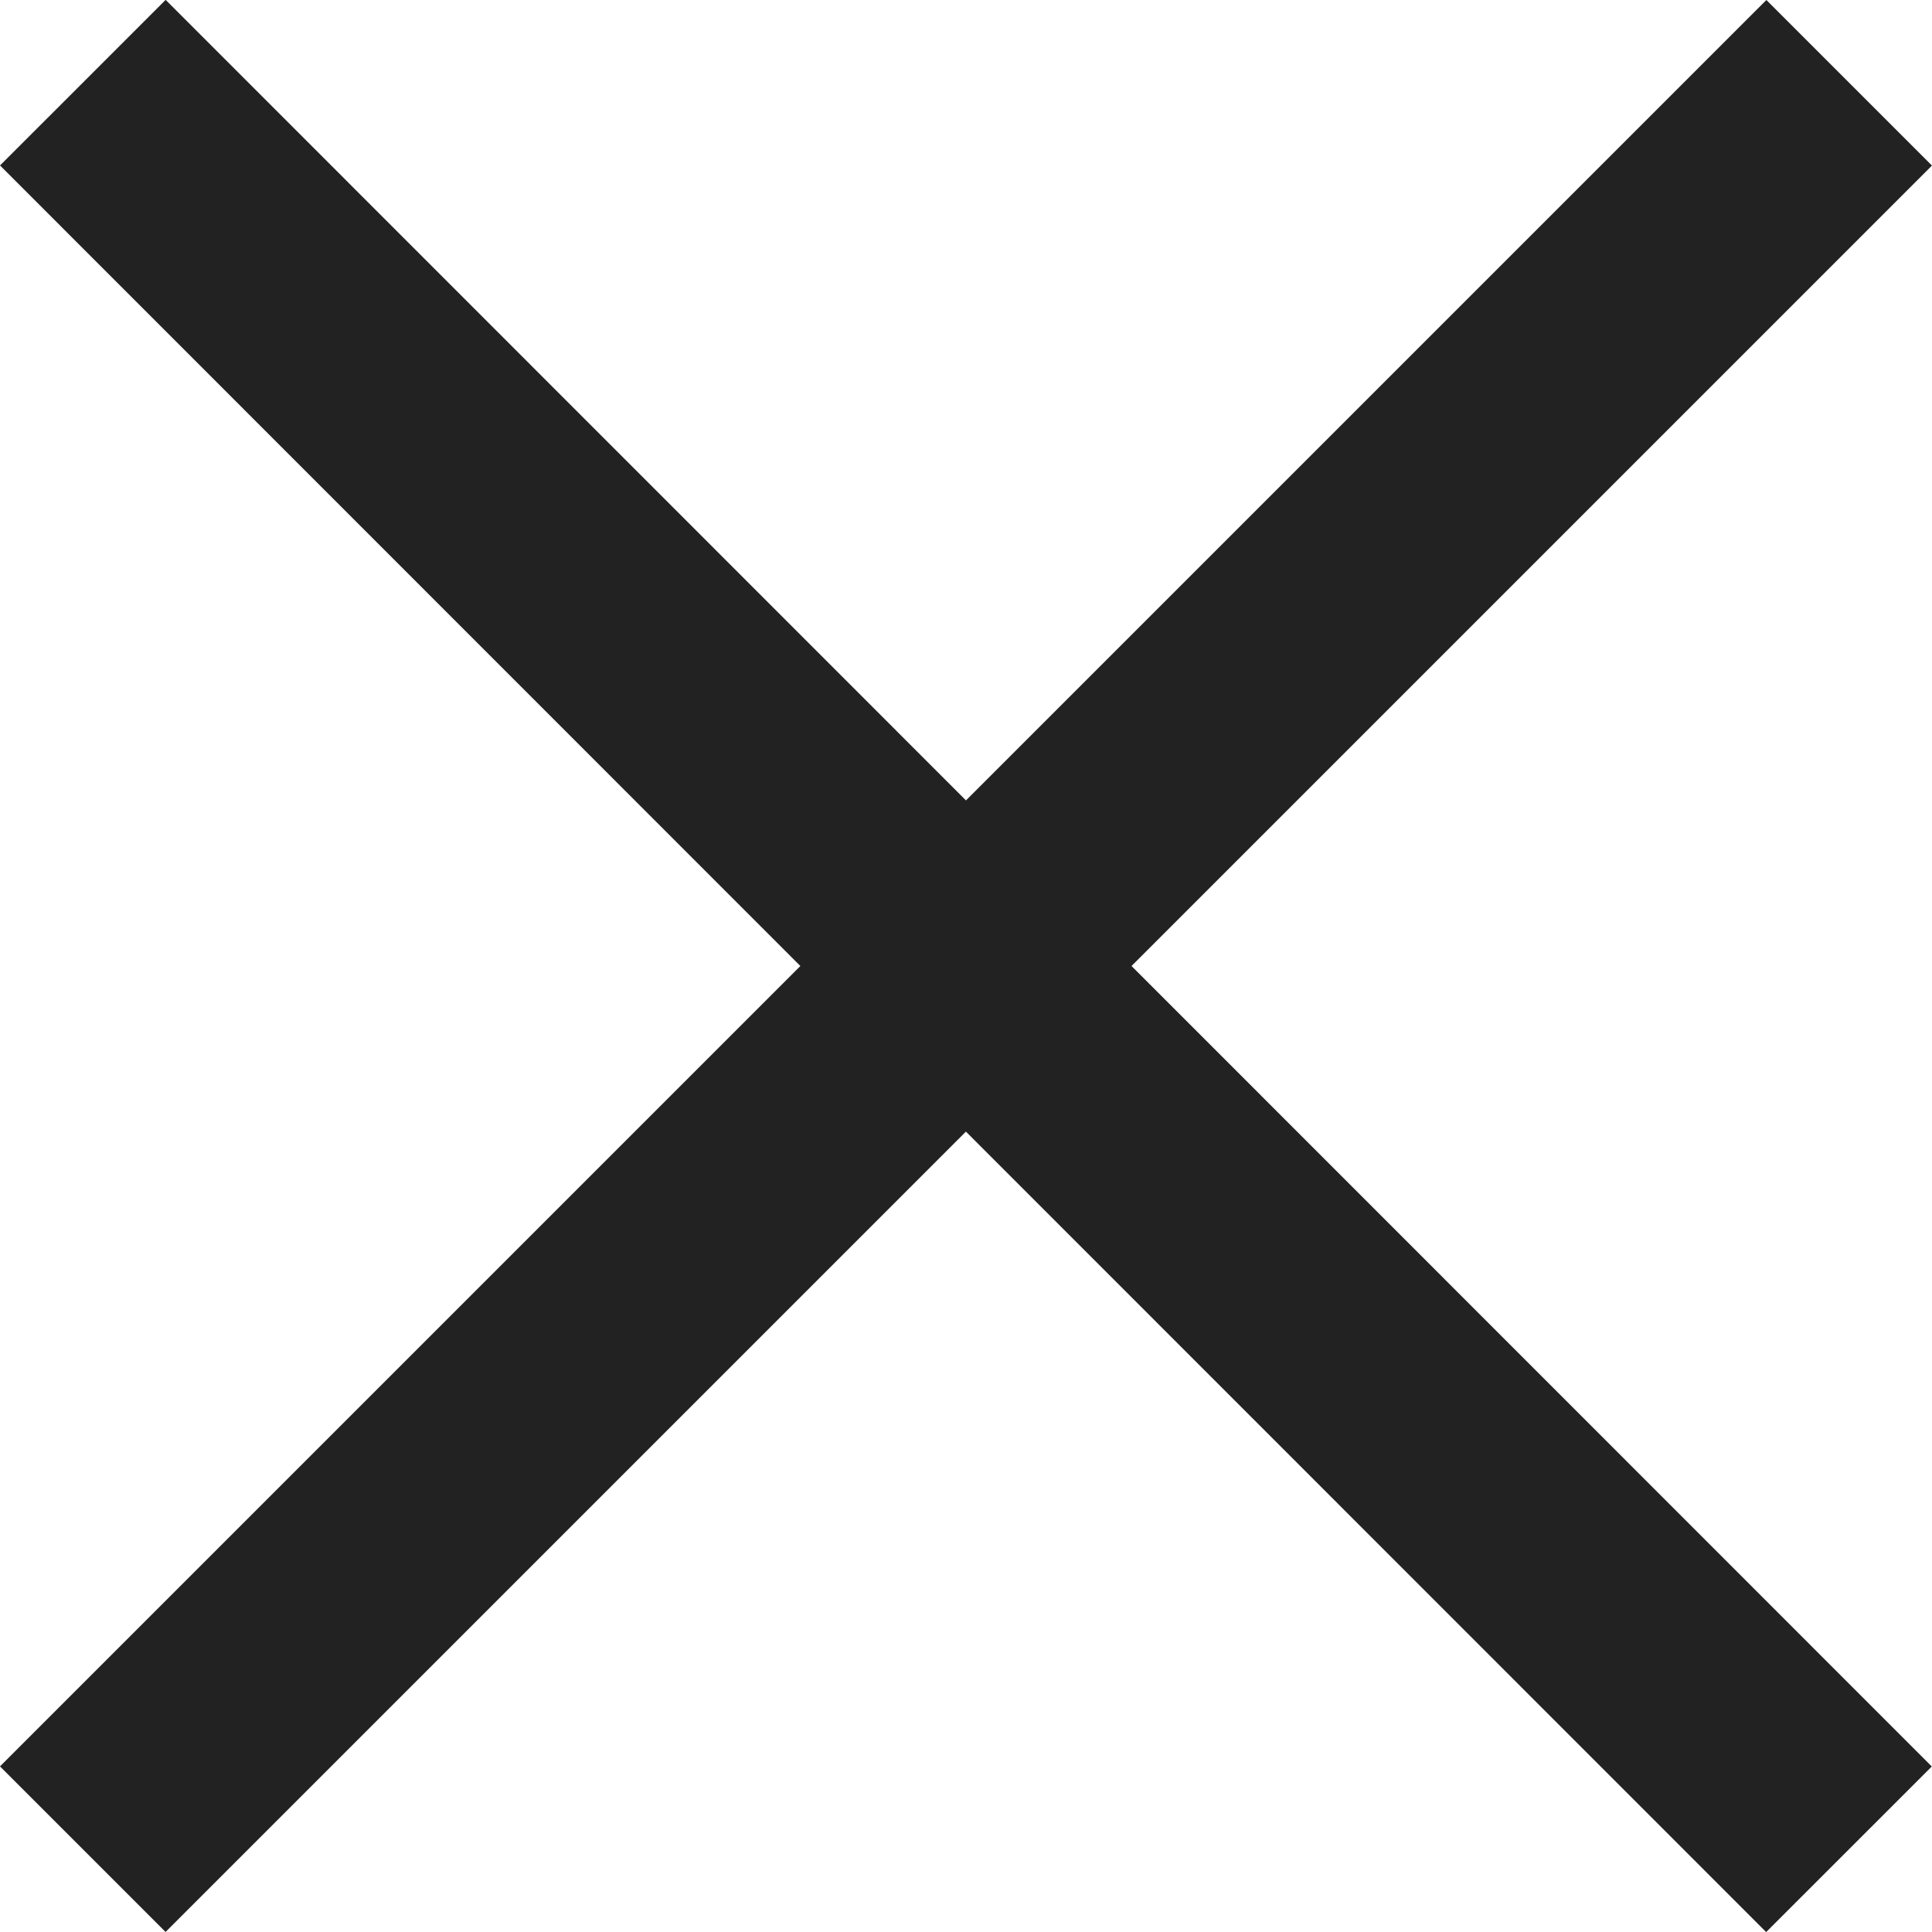
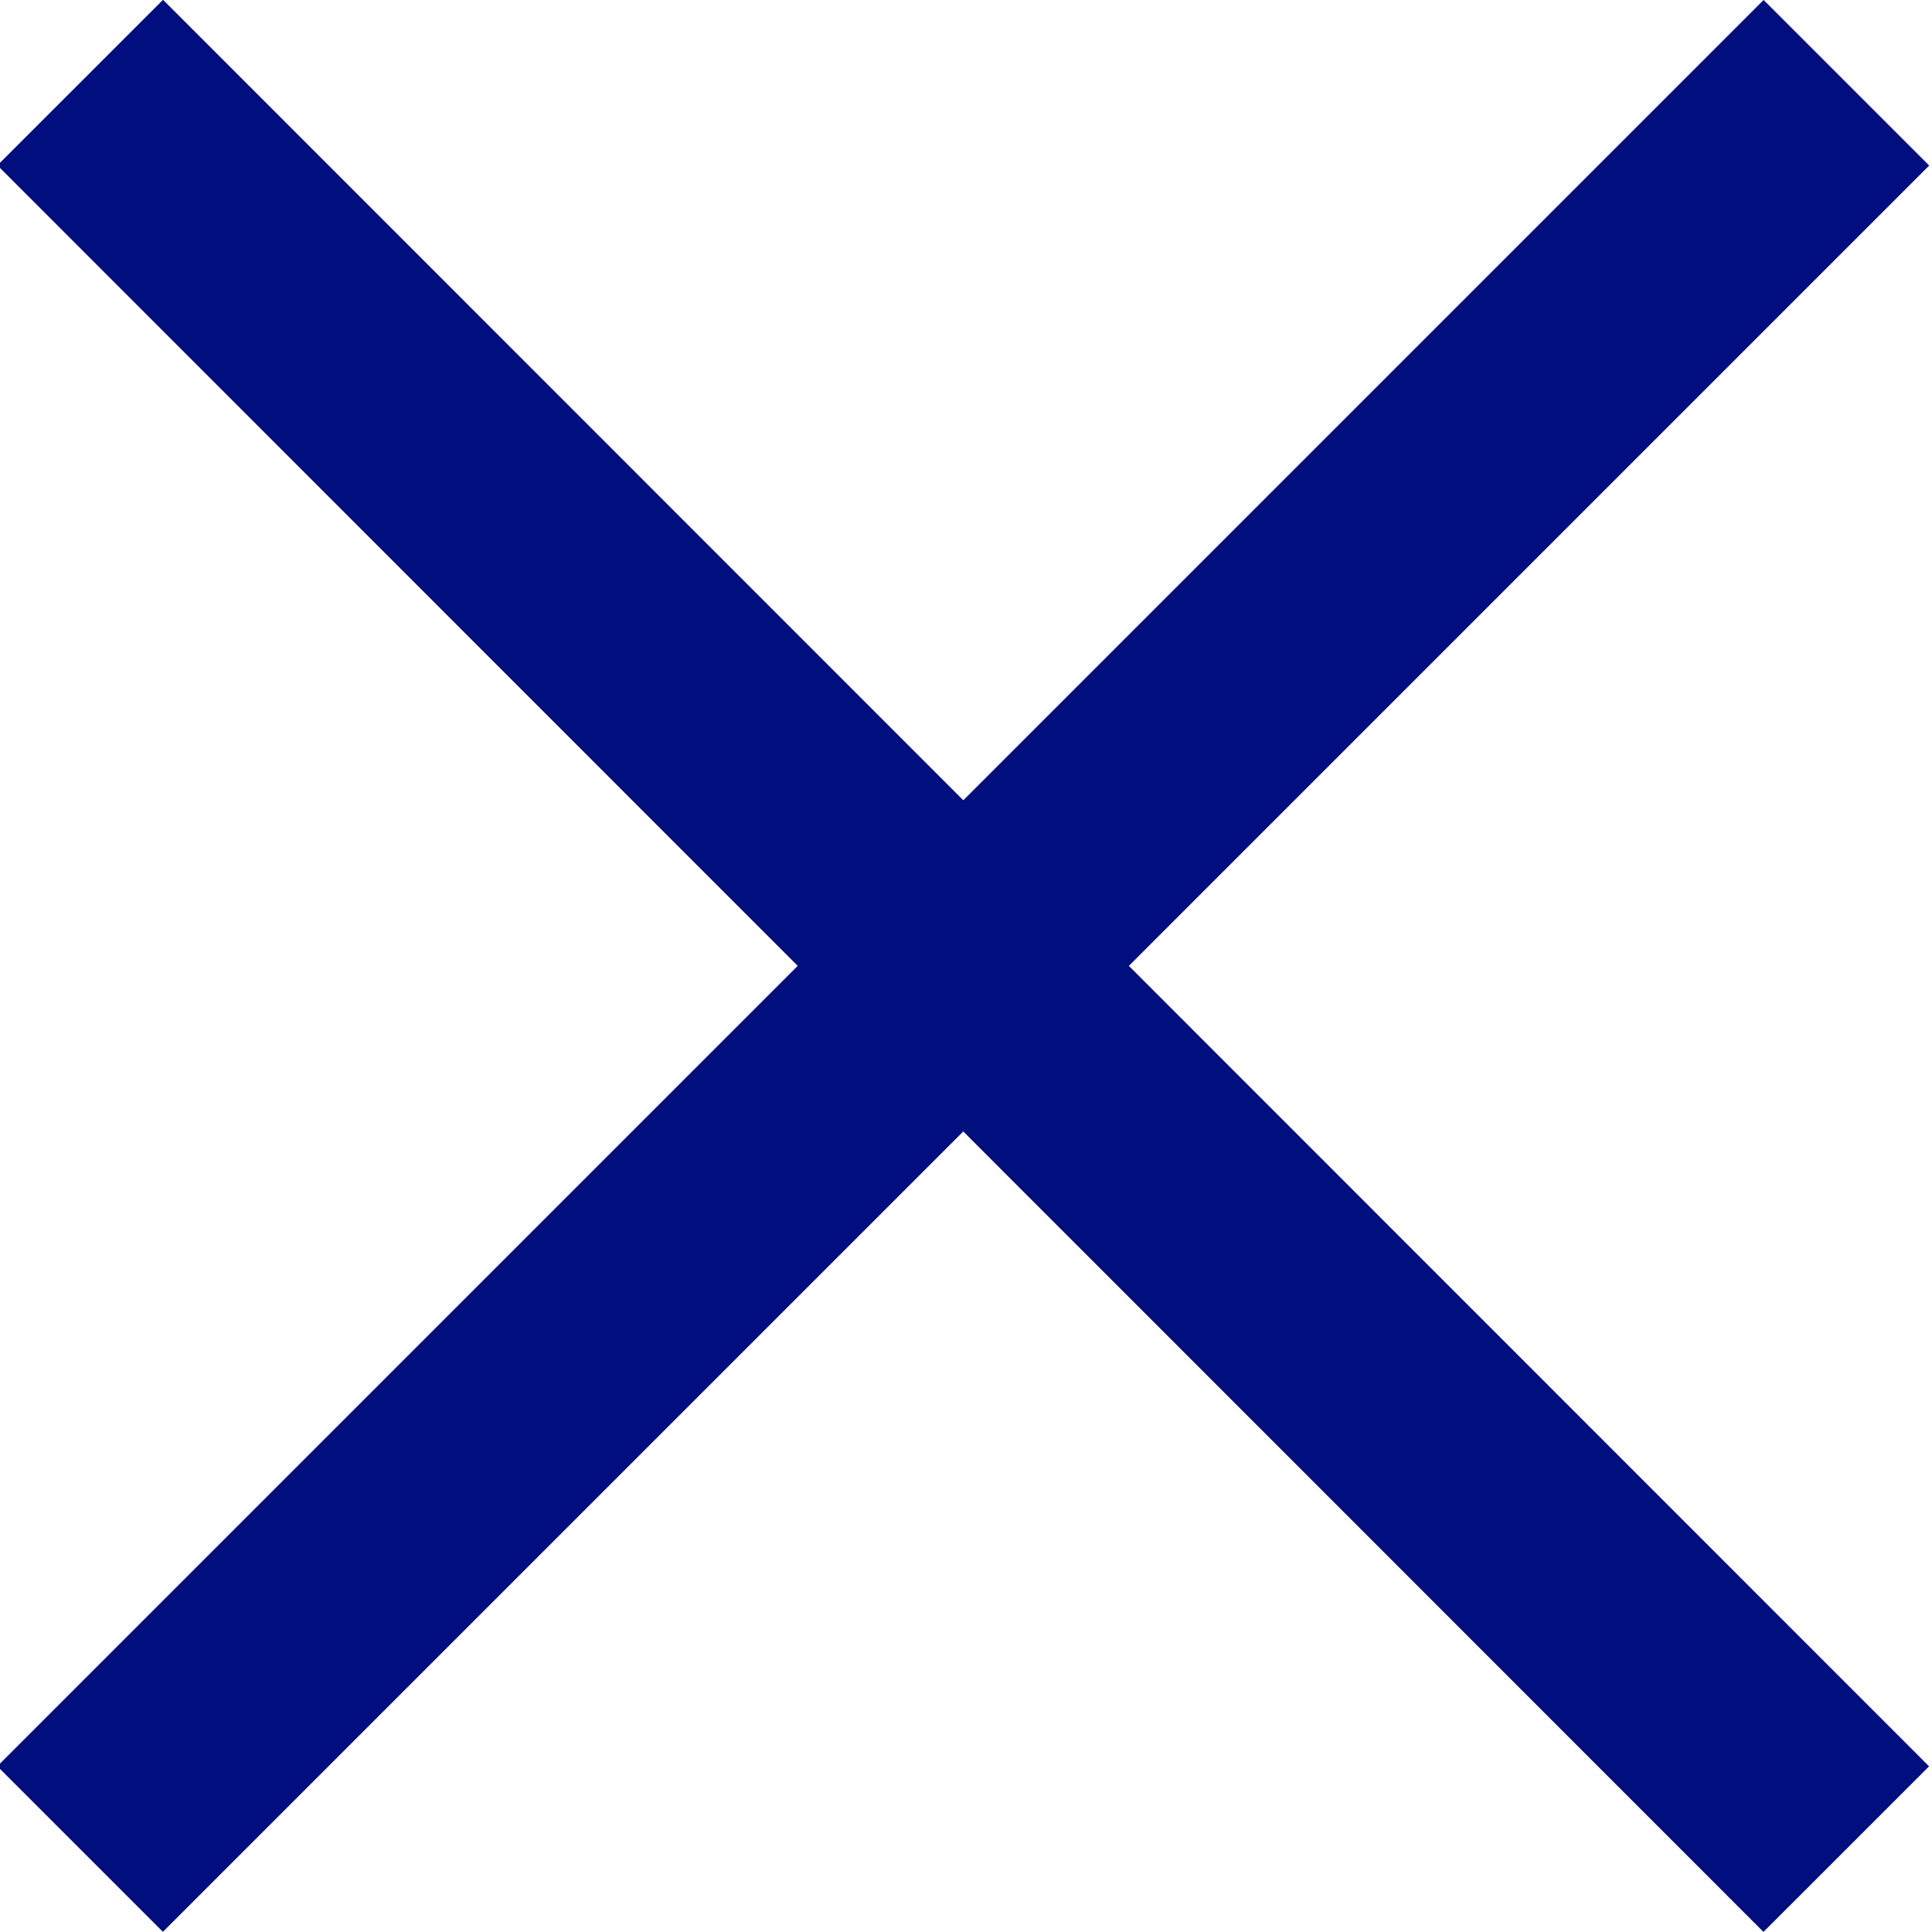
- <svg xmlns="http://www.w3.org/2000/svg" version="1.1" id="Layer_1" x="0px" y="0px" width="49.49px" height="49.496px" viewBox="7.255 7.253 49.49 49.496" enable-background="new 7.255 7.253 49.49 49.496" xml:space="preserve">
-   <rect x="29.003" y="0.002" transform="matrix(0.7071 0.7071 -0.7071 0.7071 32.0012 -13.2563)" fill="#222222" width="5.999" height="63.998" />
-   <rect x="29" y="0.002" transform="matrix(-0.7072 0.707 -0.707 -0.7072 77.2557 32.0073)" fill="#222222" width="6" height="63.998" />
+ <svg xmlns="http://www.w3.org/2000/svg" version="1.1" id="Layer_1" x="0px" y="0px" viewBox="0 0 49.5 49.5" style="enable-background:new 0 0 49.5 49.5;" xml:space="preserve">
+   <style type="text/css">
+ 	.st0{fill:#000F7D;}
+ </style>
+   <rect x="-7.3" y="21.7" transform="matrix(0.7071 -0.7071 0.7071 0.7071 -10.2509 24.7474)" class="st0" width="64" height="6" />
+   <rect x="21.7" y="-7.3" transform="matrix(0.7072 -0.707 0.707 0.7072 -10.2511 24.7411)" class="st0" width="6" height="64" />
</svg>
